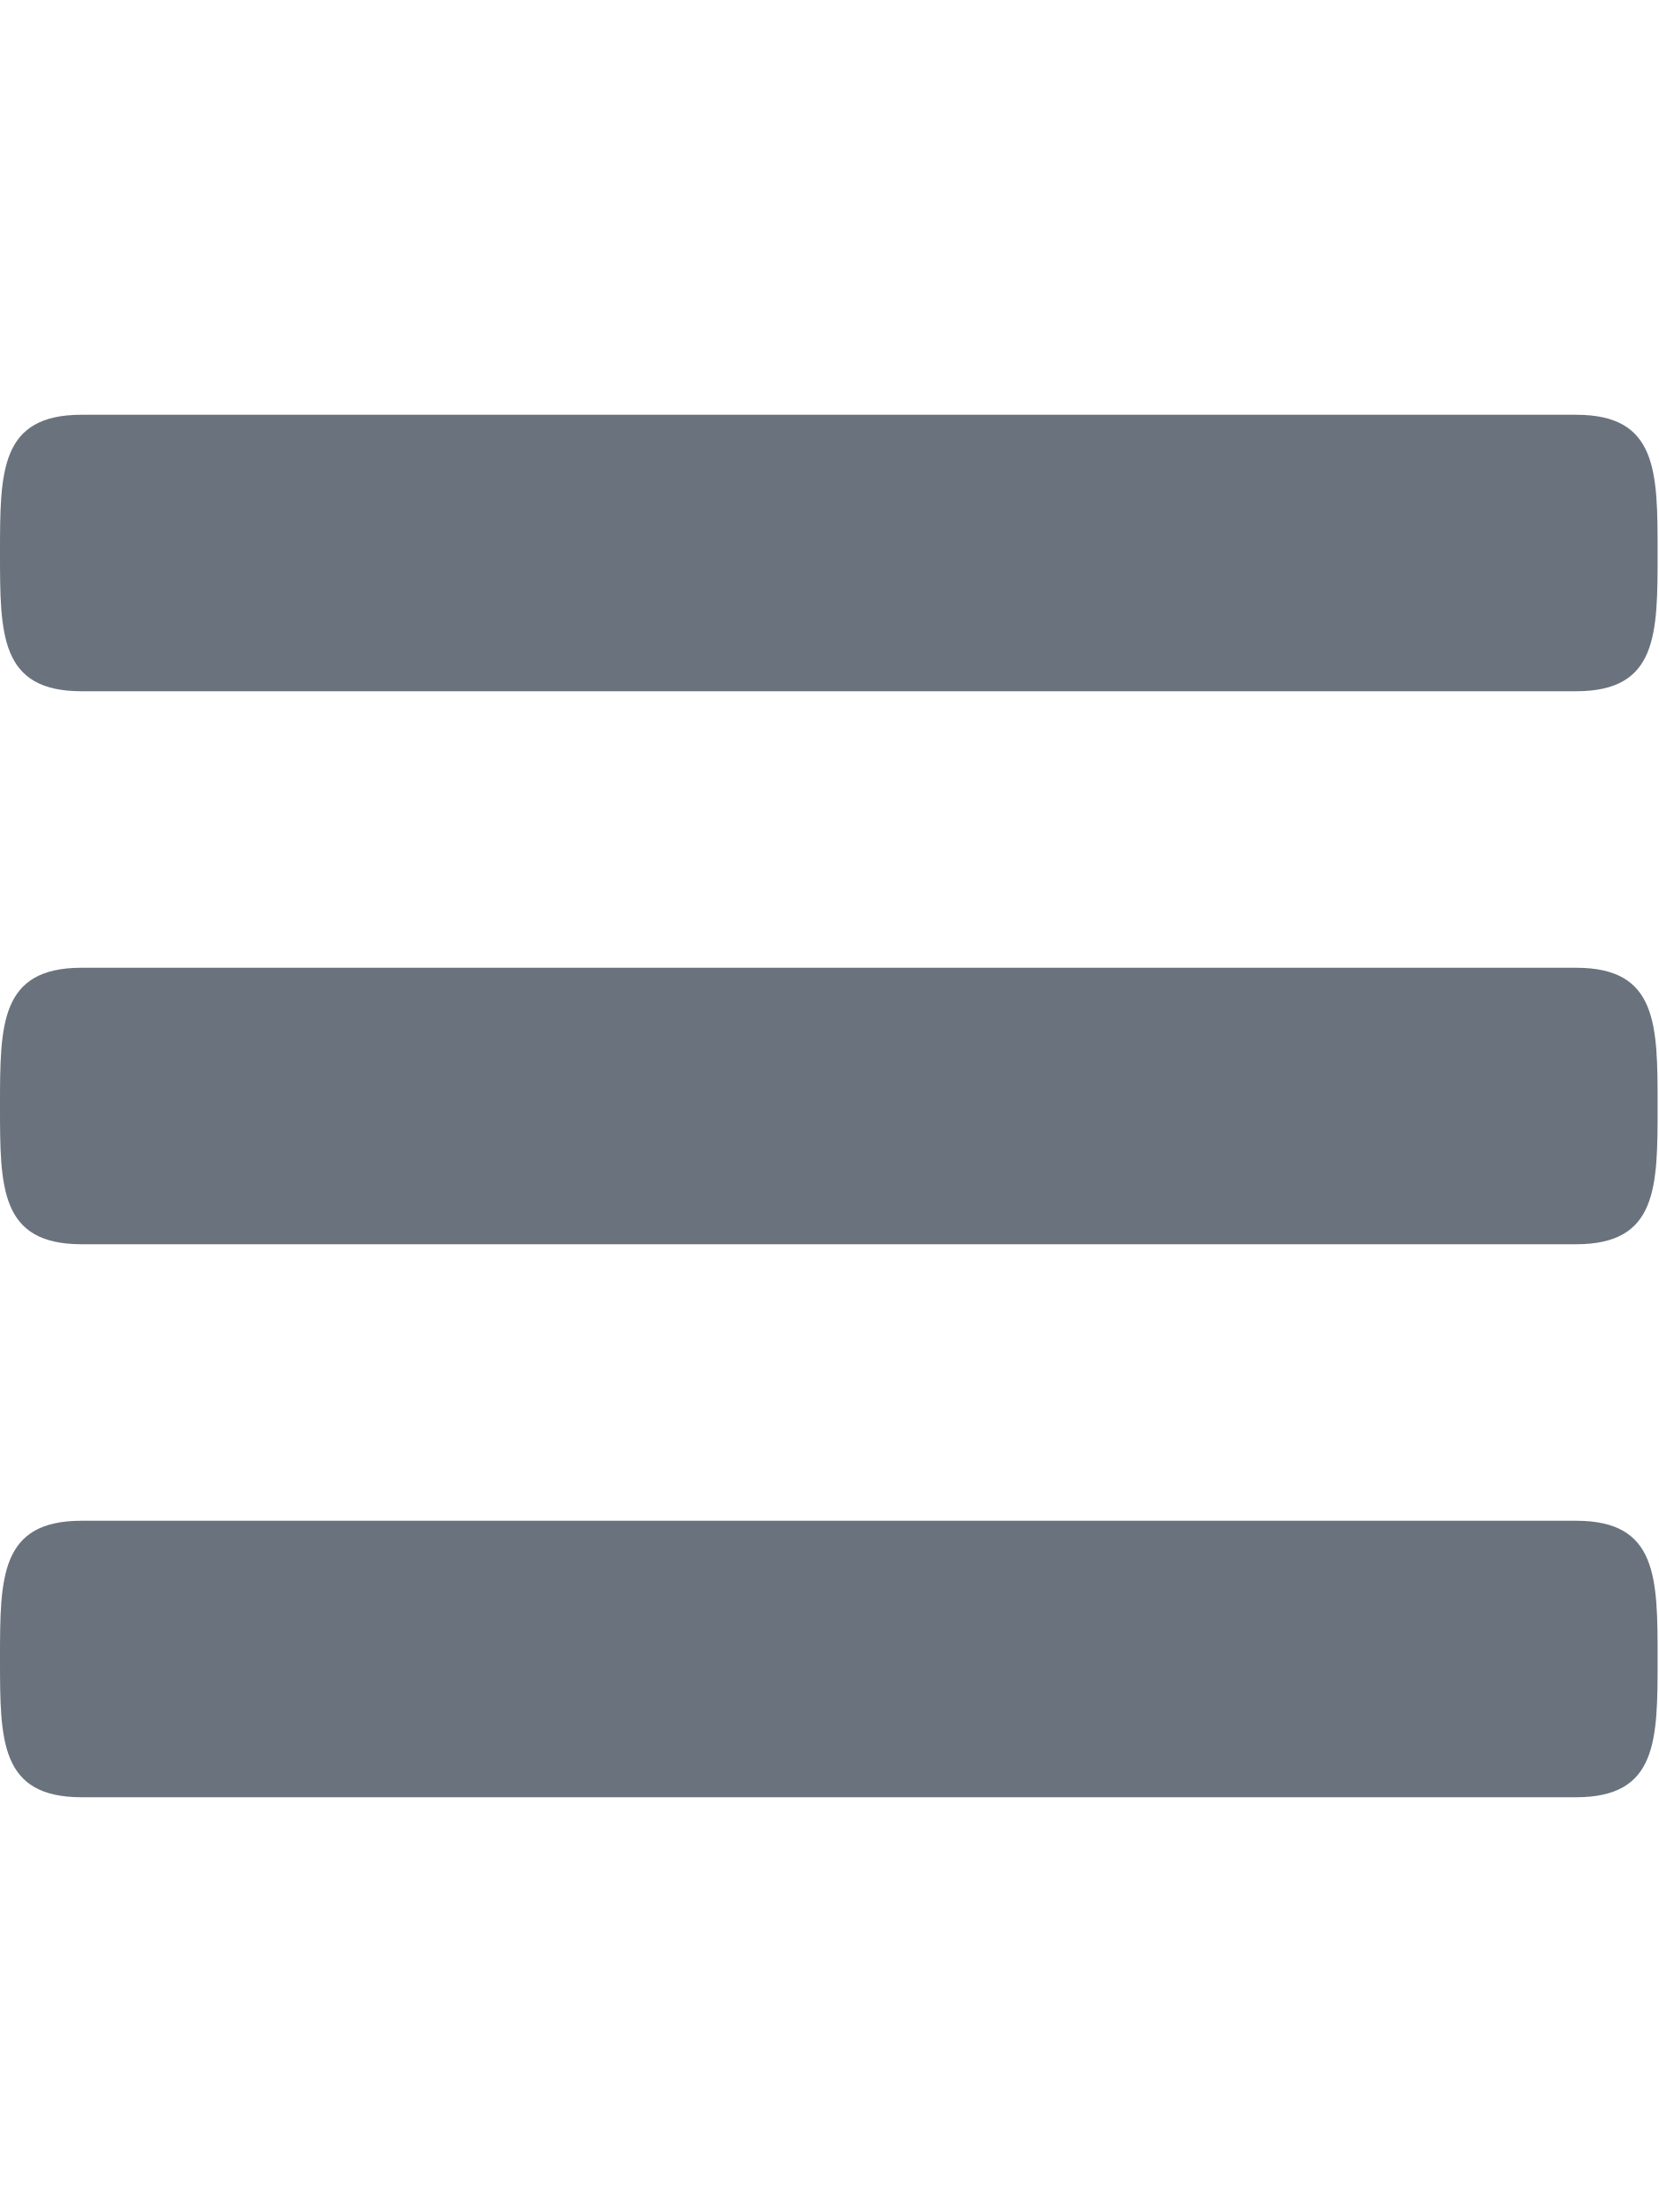
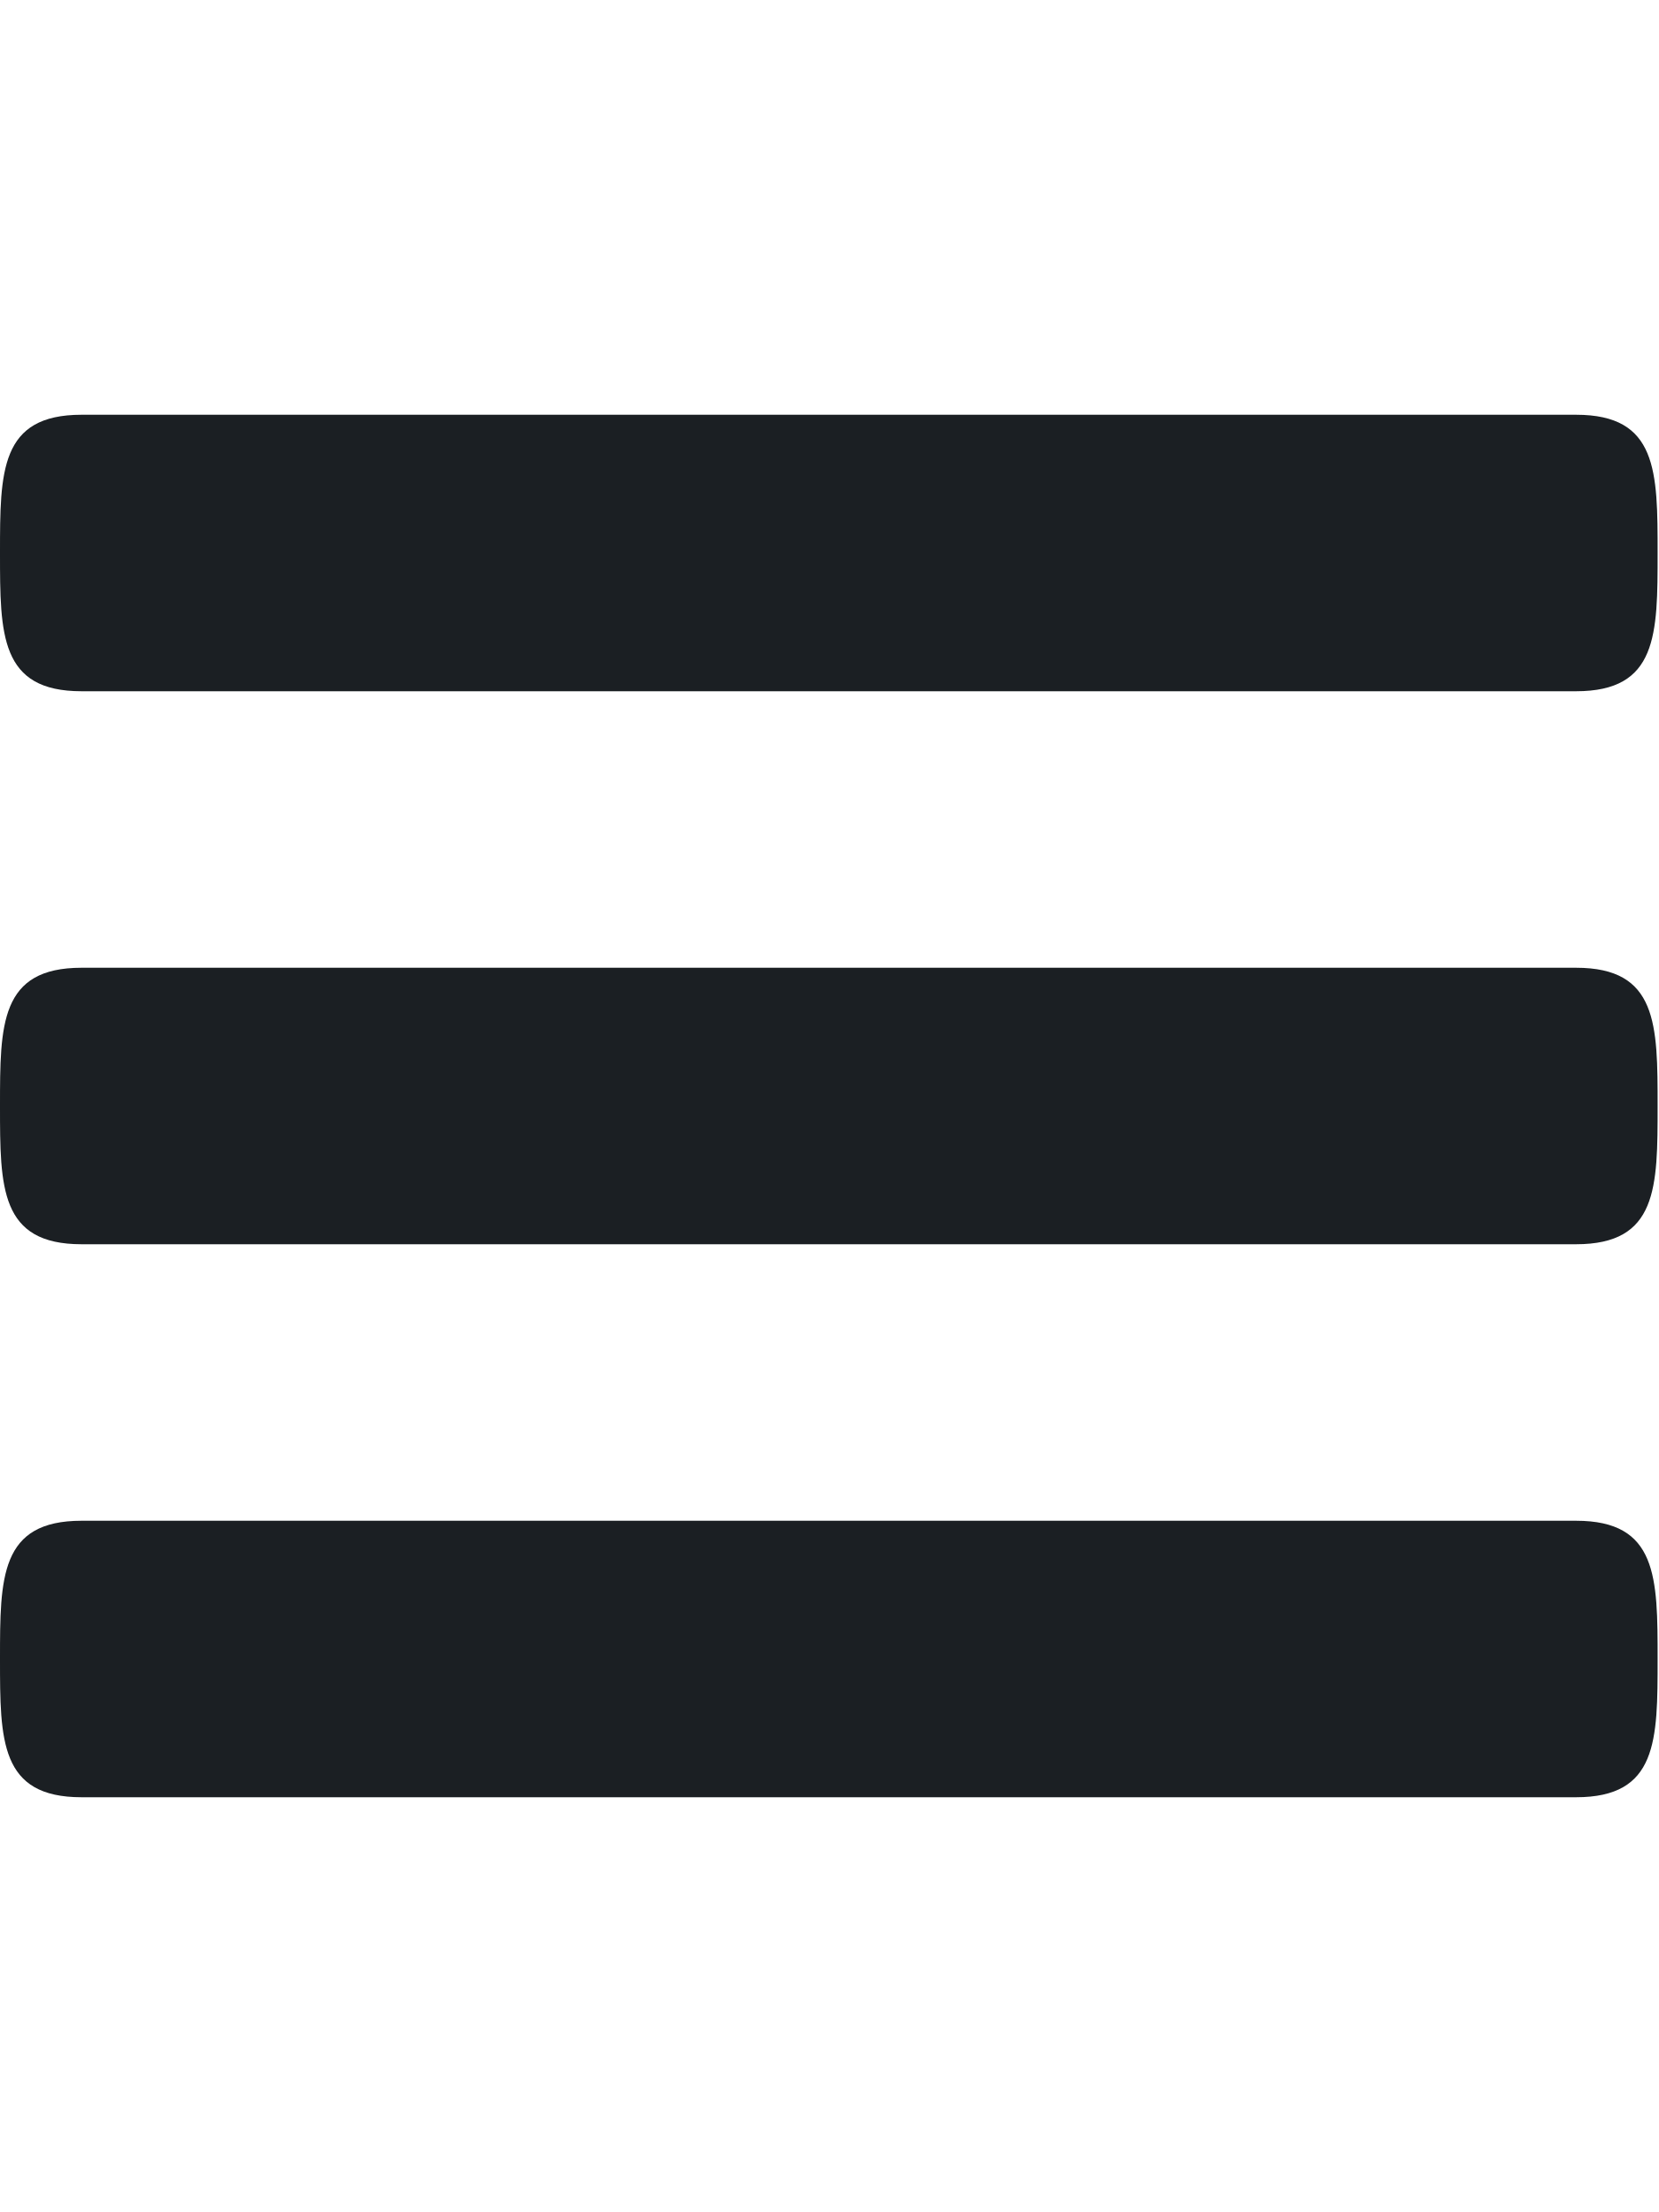
<svg xmlns="http://www.w3.org/2000/svg" width="18" height="24" viewBox="0 0 18 24" fill="none">
-   <path fill-rule="evenodd" clip-rule="evenodd" d="M17.115 13.5H.885C0 13.5 0 12.885 0 12s0-1.5.885-1.5H17.1c.885 0 .885.615.885 1.5s0 1.5-.885 1.5h.015zm0-6H.885C0 7.5 0 6.885 0 6s0-1.5.885-1.5H17.1c.885 0 .885.615.885 1.5s0 1.5-.885 1.5h.015zm-16.23 9H17.1c.885 0 .885.615.885 1.5s0 1.5-.885 1.5H.885C0 19.5 0 18.885 0 18s0-1.5.885-1.5z" fill="#6a737d" />
+   <path fill-rule="evenodd" clip-rule="evenodd" d="M17.115 13.5H.885C0 13.5 0 12.885 0 12s0-1.5.885-1.5H17.1c.885 0 .885.615.885 1.5s0 1.5-.885 1.5h.015zm0-6H.885C0 7.5 0 6.885 0 6s0-1.5.885-1.5H17.1c.885 0 .885.615.885 1.5s0 1.5-.885 1.5h.015zm-16.23 9H17.1c.885 0 .885.615.885 1.5s0 1.5-.885 1.5H.885C0 19.5 0 18.885 0 18s0-1.5.885-1.5z" fill="#1B1F23" />
</svg>
